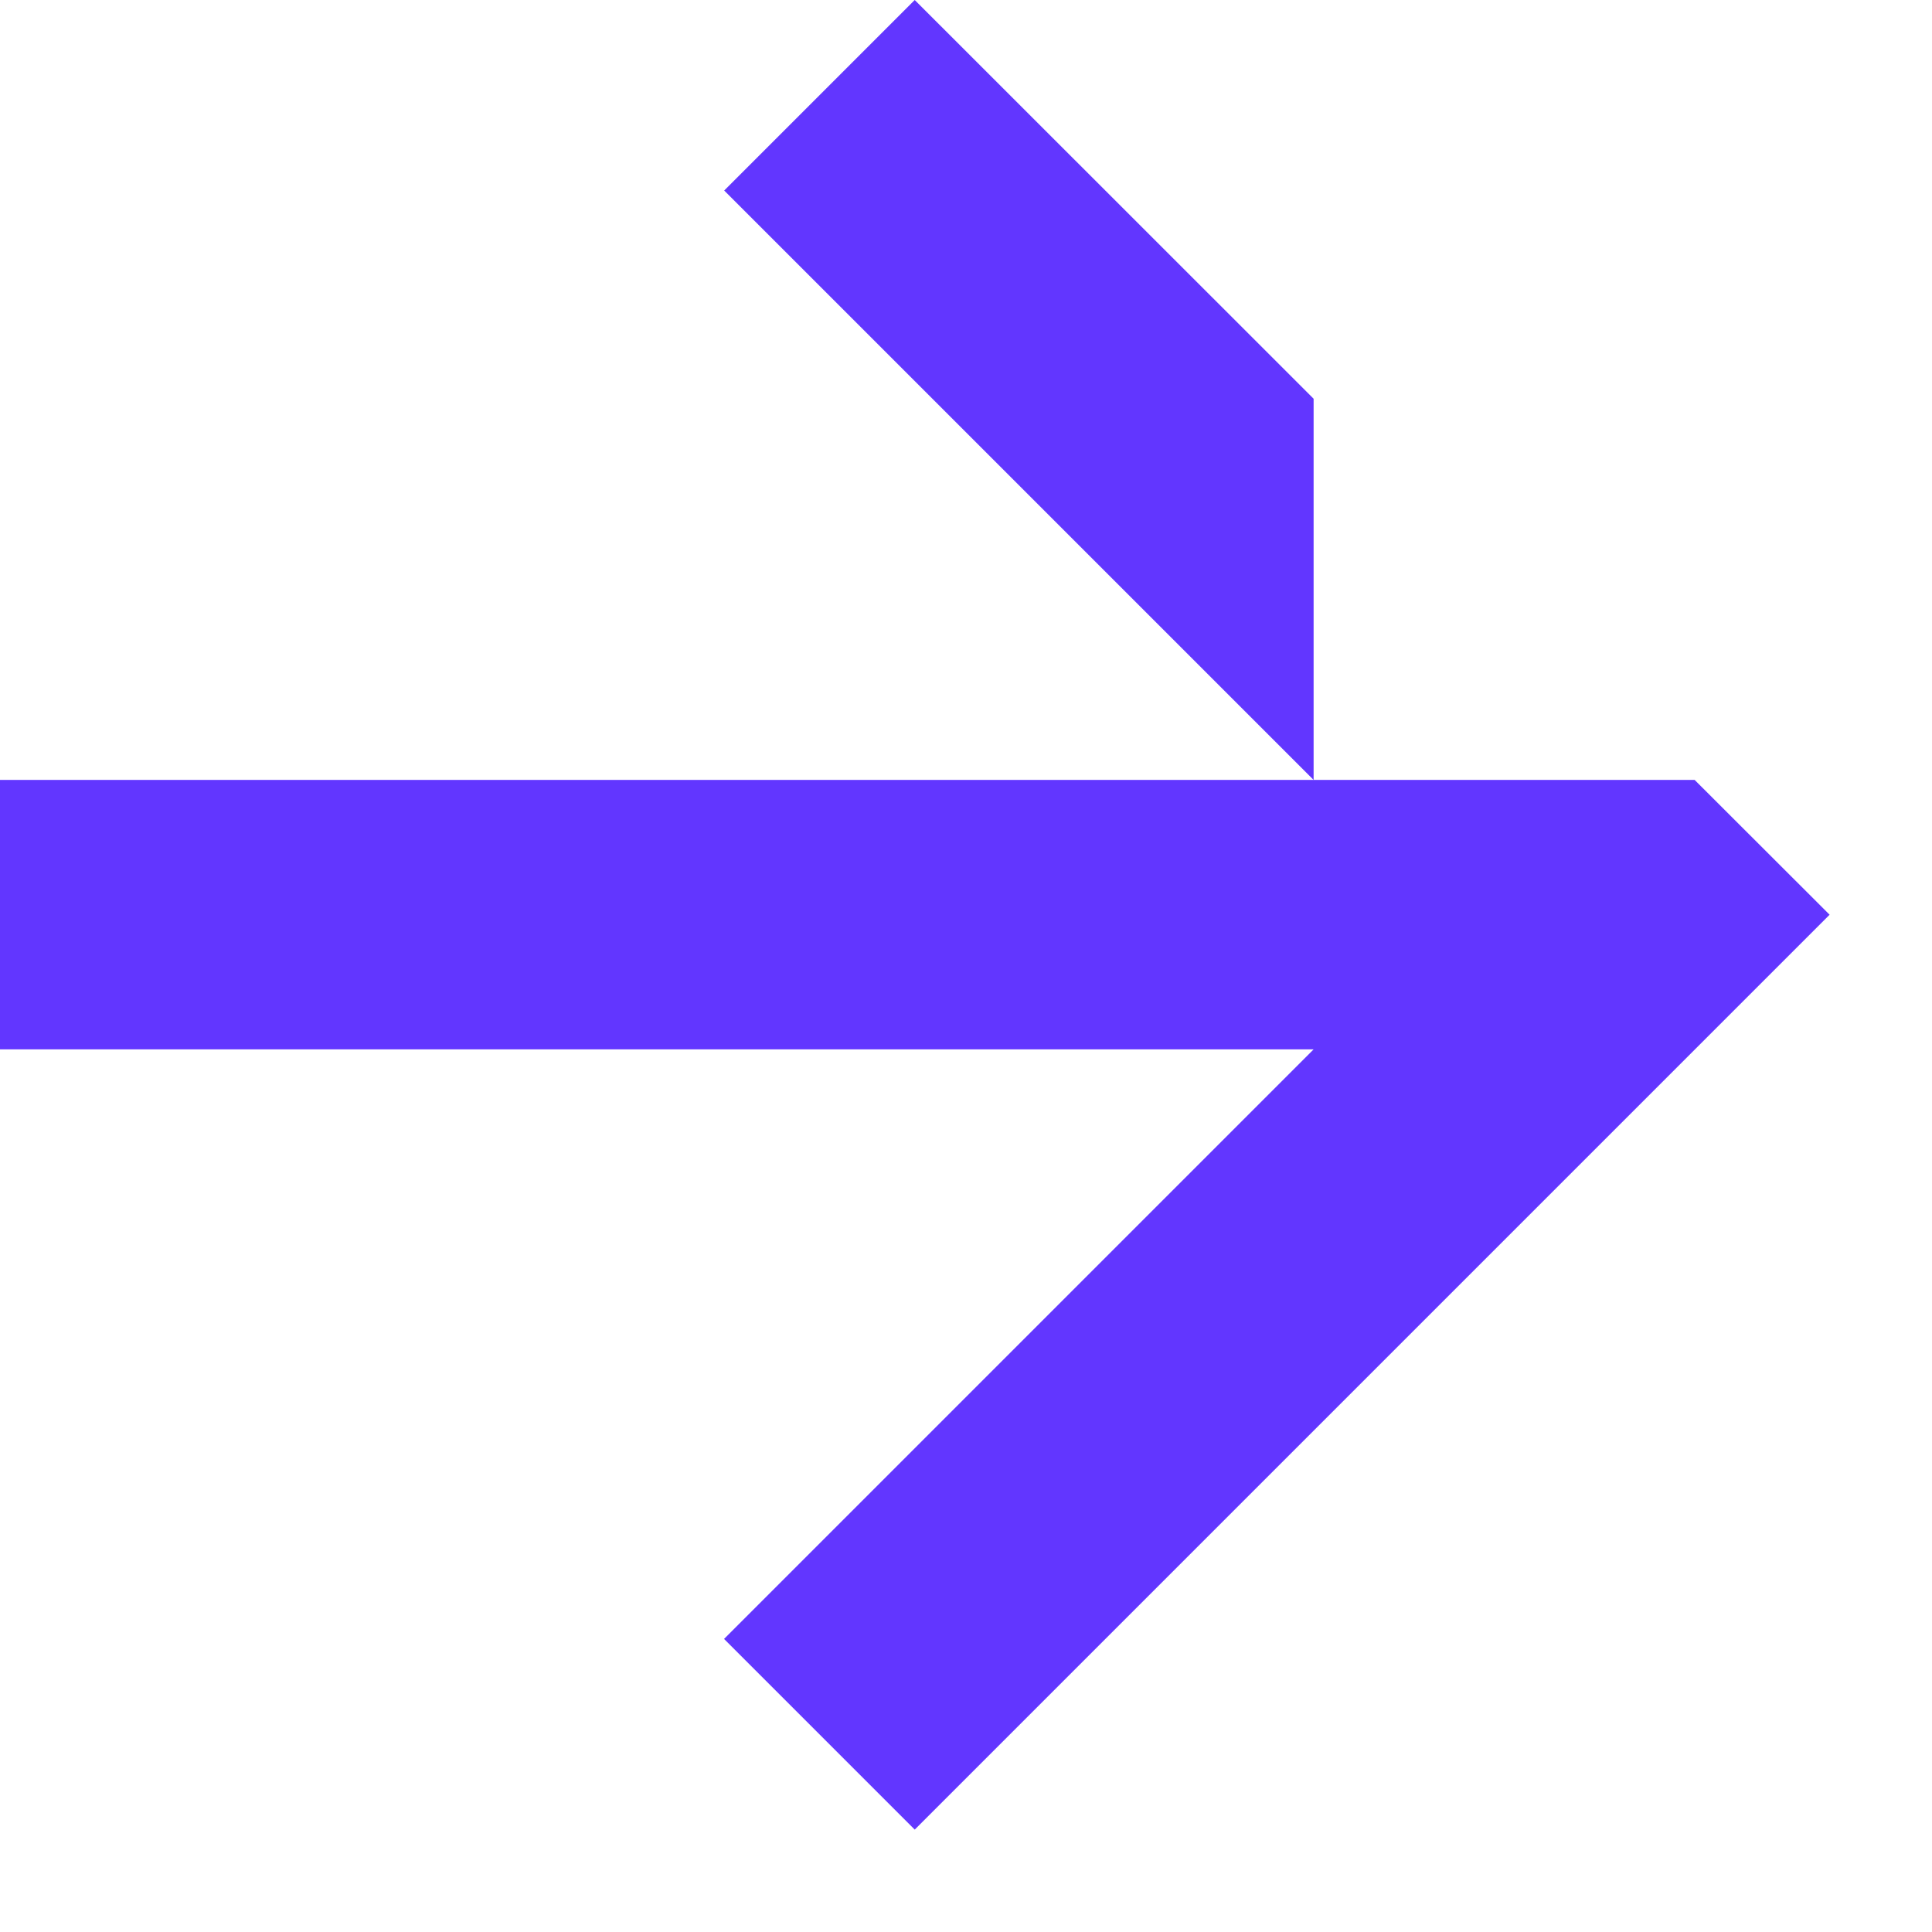
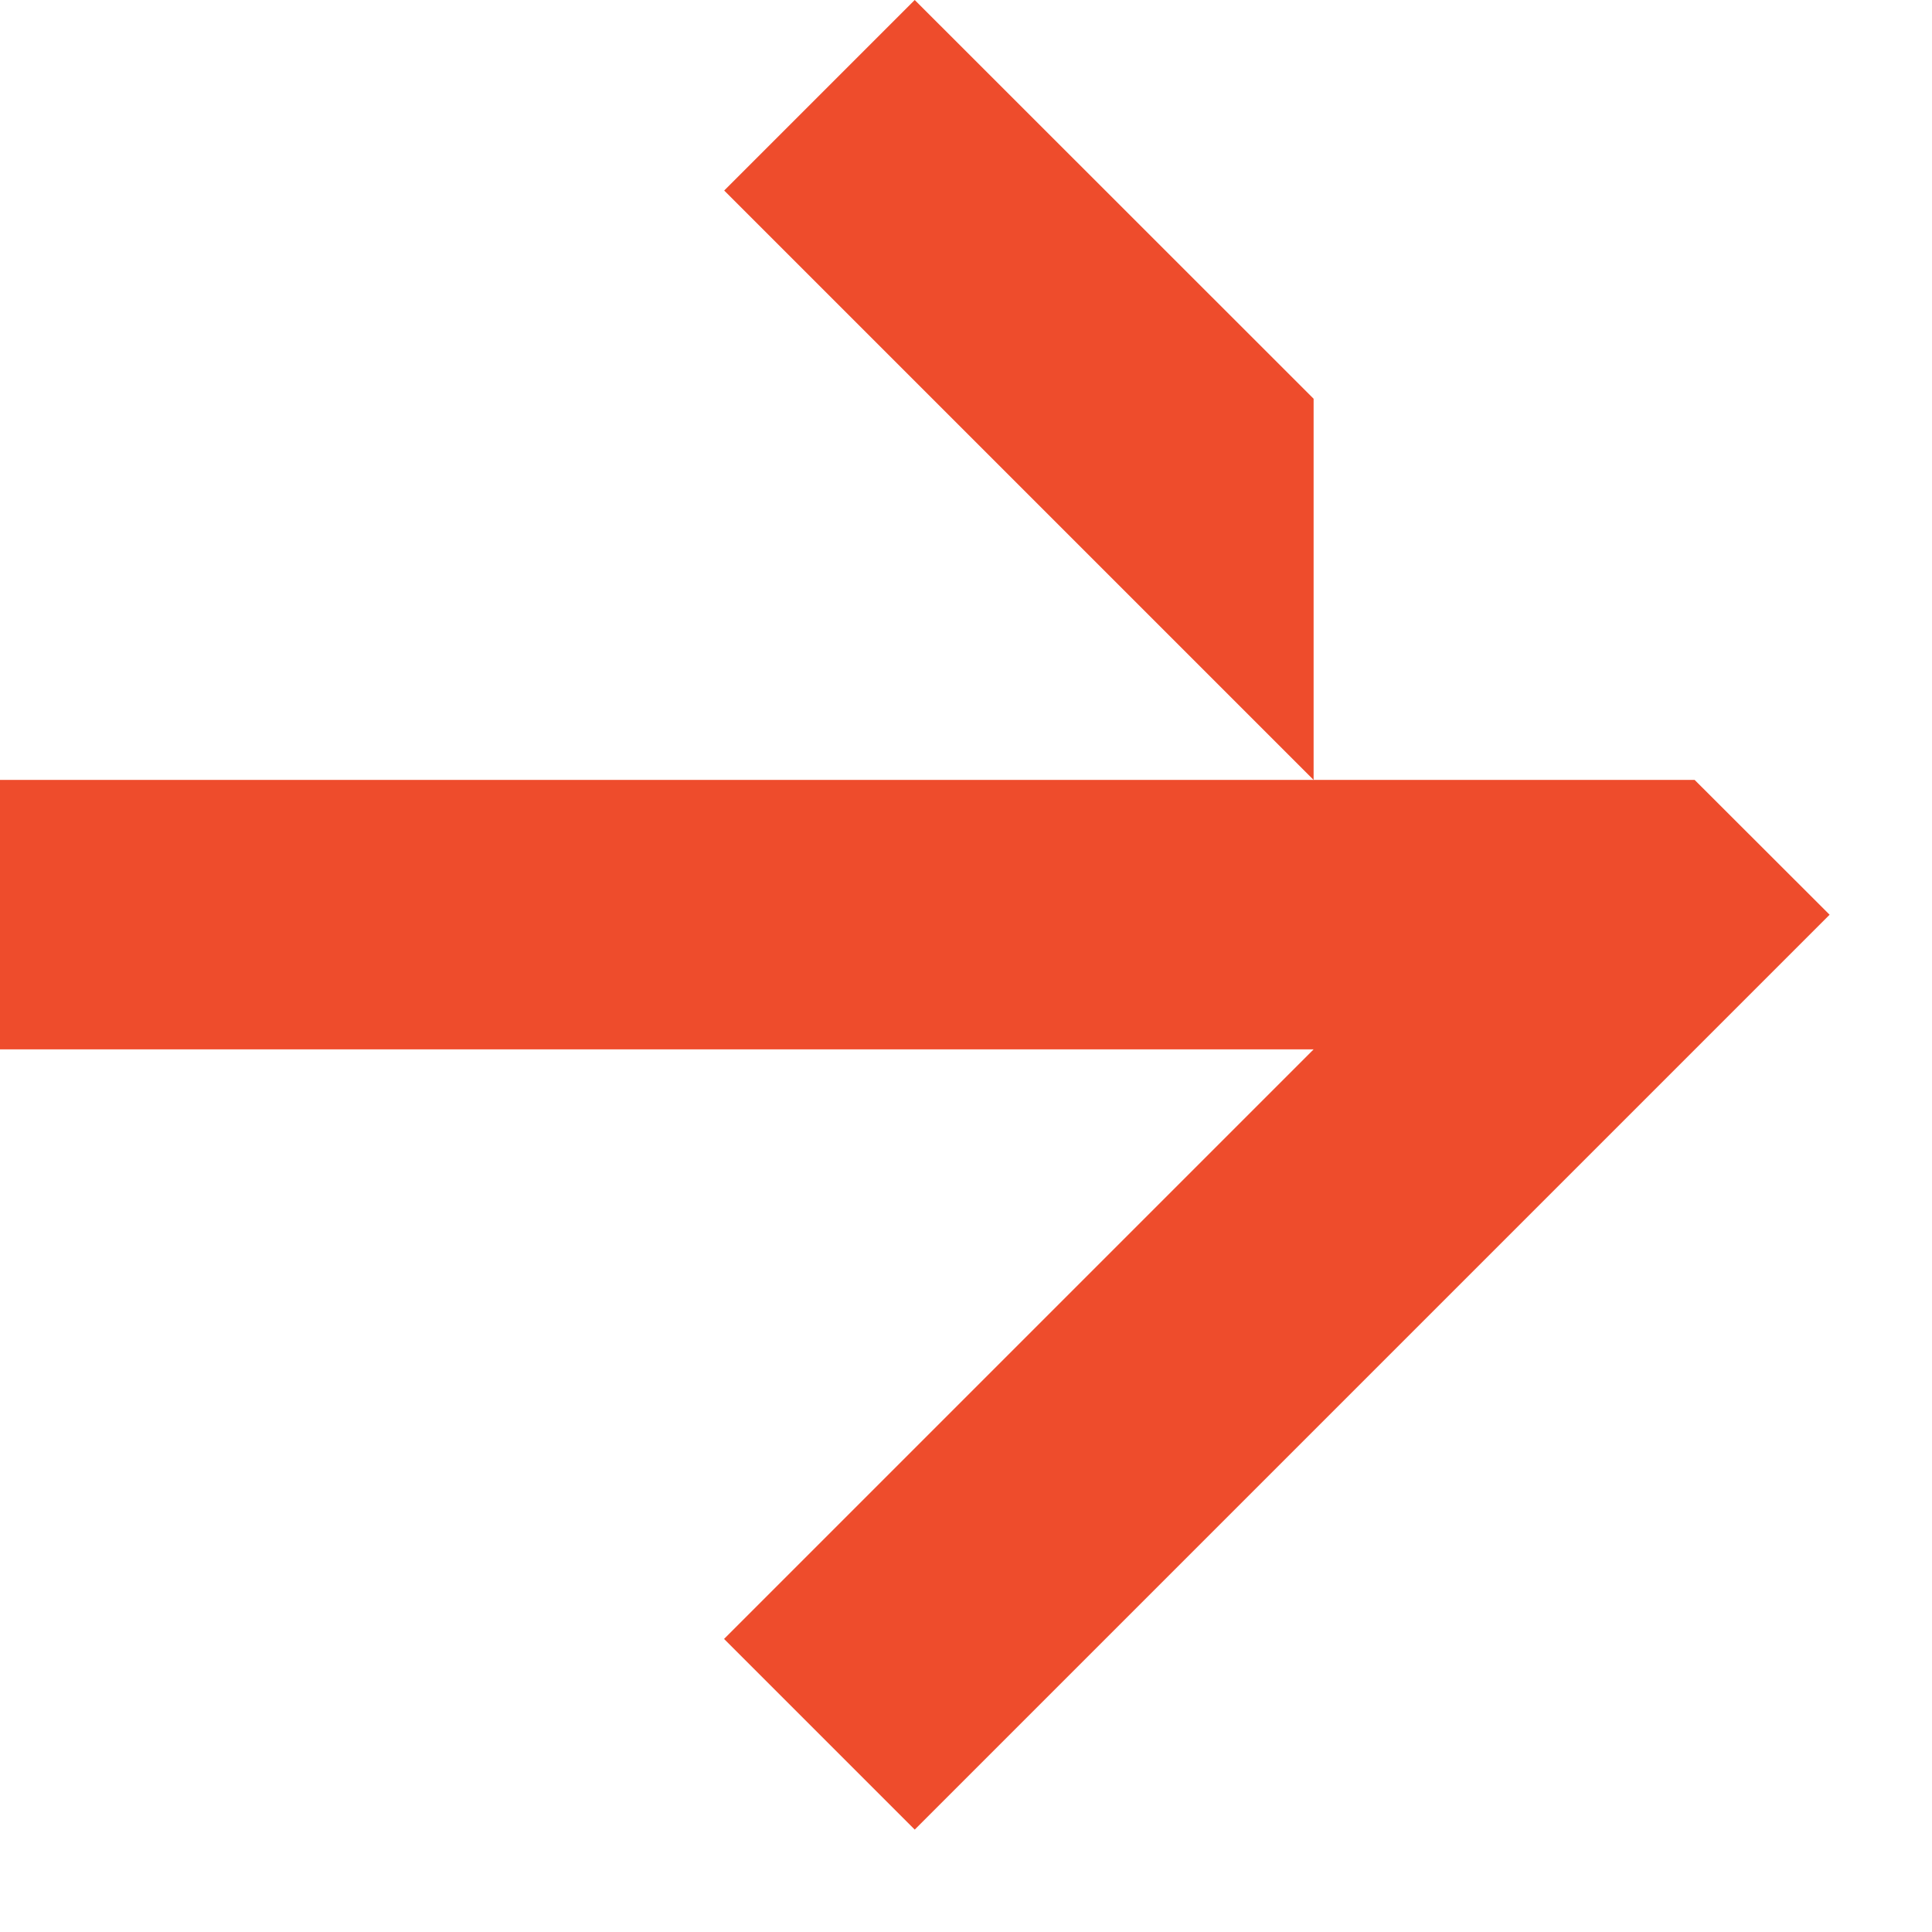
<svg xmlns="http://www.w3.org/2000/svg" width="13px" height="13px" viewBox="0 0 13 13" version="1.1">
  <defs />
  <g id="desktop" stroke="none" stroke-width="1" fill="none" fill-rule="evenodd">
-     <g id="01_Home" transform="translate(-1202, -1930)" fill="#6236ff">
+     <g id="01_Home" transform="translate(-1202, -1930)" fill="#EE4C2C">
      <g id="community" transform="translate(-18, 1075)">
        <g id="newsletter" transform="translate(740, 843)">
          <g id="Page-1" transform="translate(480, 12)">
            <polygon id="Fill-1" points="4.873 1.282 8.839 5.248 8.839 2.683 6.155 0" />
            <polygon id="Fill-2" points="8.839 5.248 -0 5.248 -0 7.061 8.839 7.061 4.872 11.028 6.155 12.311 12.311 6.155 11.403 5.248" />
          </g>
        </g>
      </g>
    </g>
  </g>
</svg>
